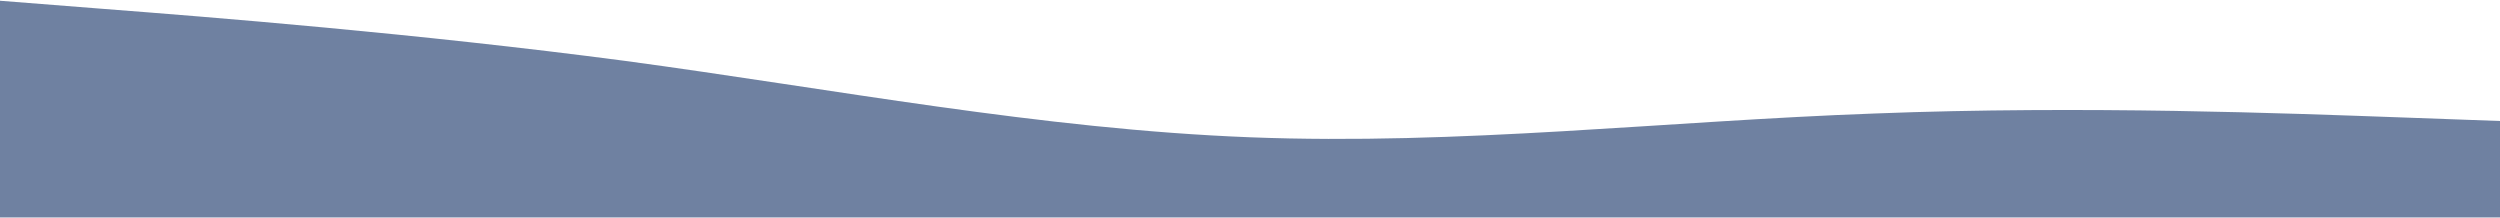
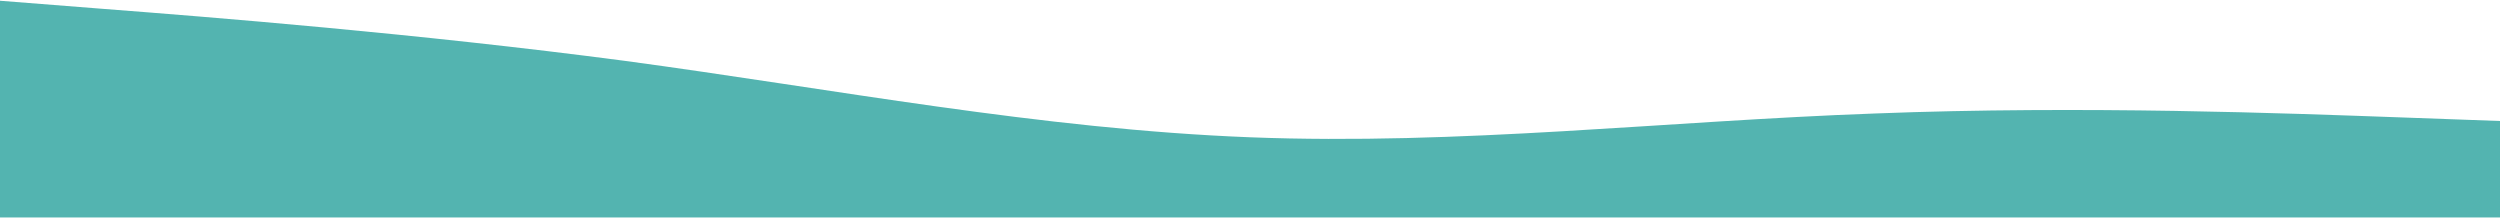
<svg xmlns="http://www.w3.org/2000/svg" width="1920" height="167" viewBox="0 0 1920 167" fill="none">
-   <path fill-rule="evenodd" clip-rule="evenodd" d="M0 0.577L79.5 6.83C160.5 13.083 319.5 25.589 480 46.752C640.5 68.397 799.5 99.18 960 105.433C1120.5 111.686 1279.5 92.927 1440 87.156C1600.5 80.903 1759.5 87.156 1840.5 90.041L1920 92.927V167H1840.5C1759.5 167 1600.5 167 1440 167C1279.5 167 1120.5 167 960 167C799.5 167 640.5 167 480 167C319.5 167 160.5 167 79.5 167H0V0.577Z" fill="#4B6289" fill-opacity="0.8" />
+   <path fill-rule="evenodd" clip-rule="evenodd" d="M0 0.577L79.5 6.83C160.5 13.083 319.5 25.589 480 46.752C640.5 68.397 799.5 99.18 960 105.433C1120.5 111.686 1279.5 92.927 1440 87.156C1600.5 80.903 1759.5 87.156 1840.5 90.041L1920 92.927V167H1840.5C1759.5 167 1600.5 167 1440 167C1279.5 167 1120.5 167 960 167C799.5 167 640.5 167 480 167C319.5 167 160.5 167 79.5 167H0V0.577Z" fill="#29A19C" fill-opacity="0.8" />
</svg>
